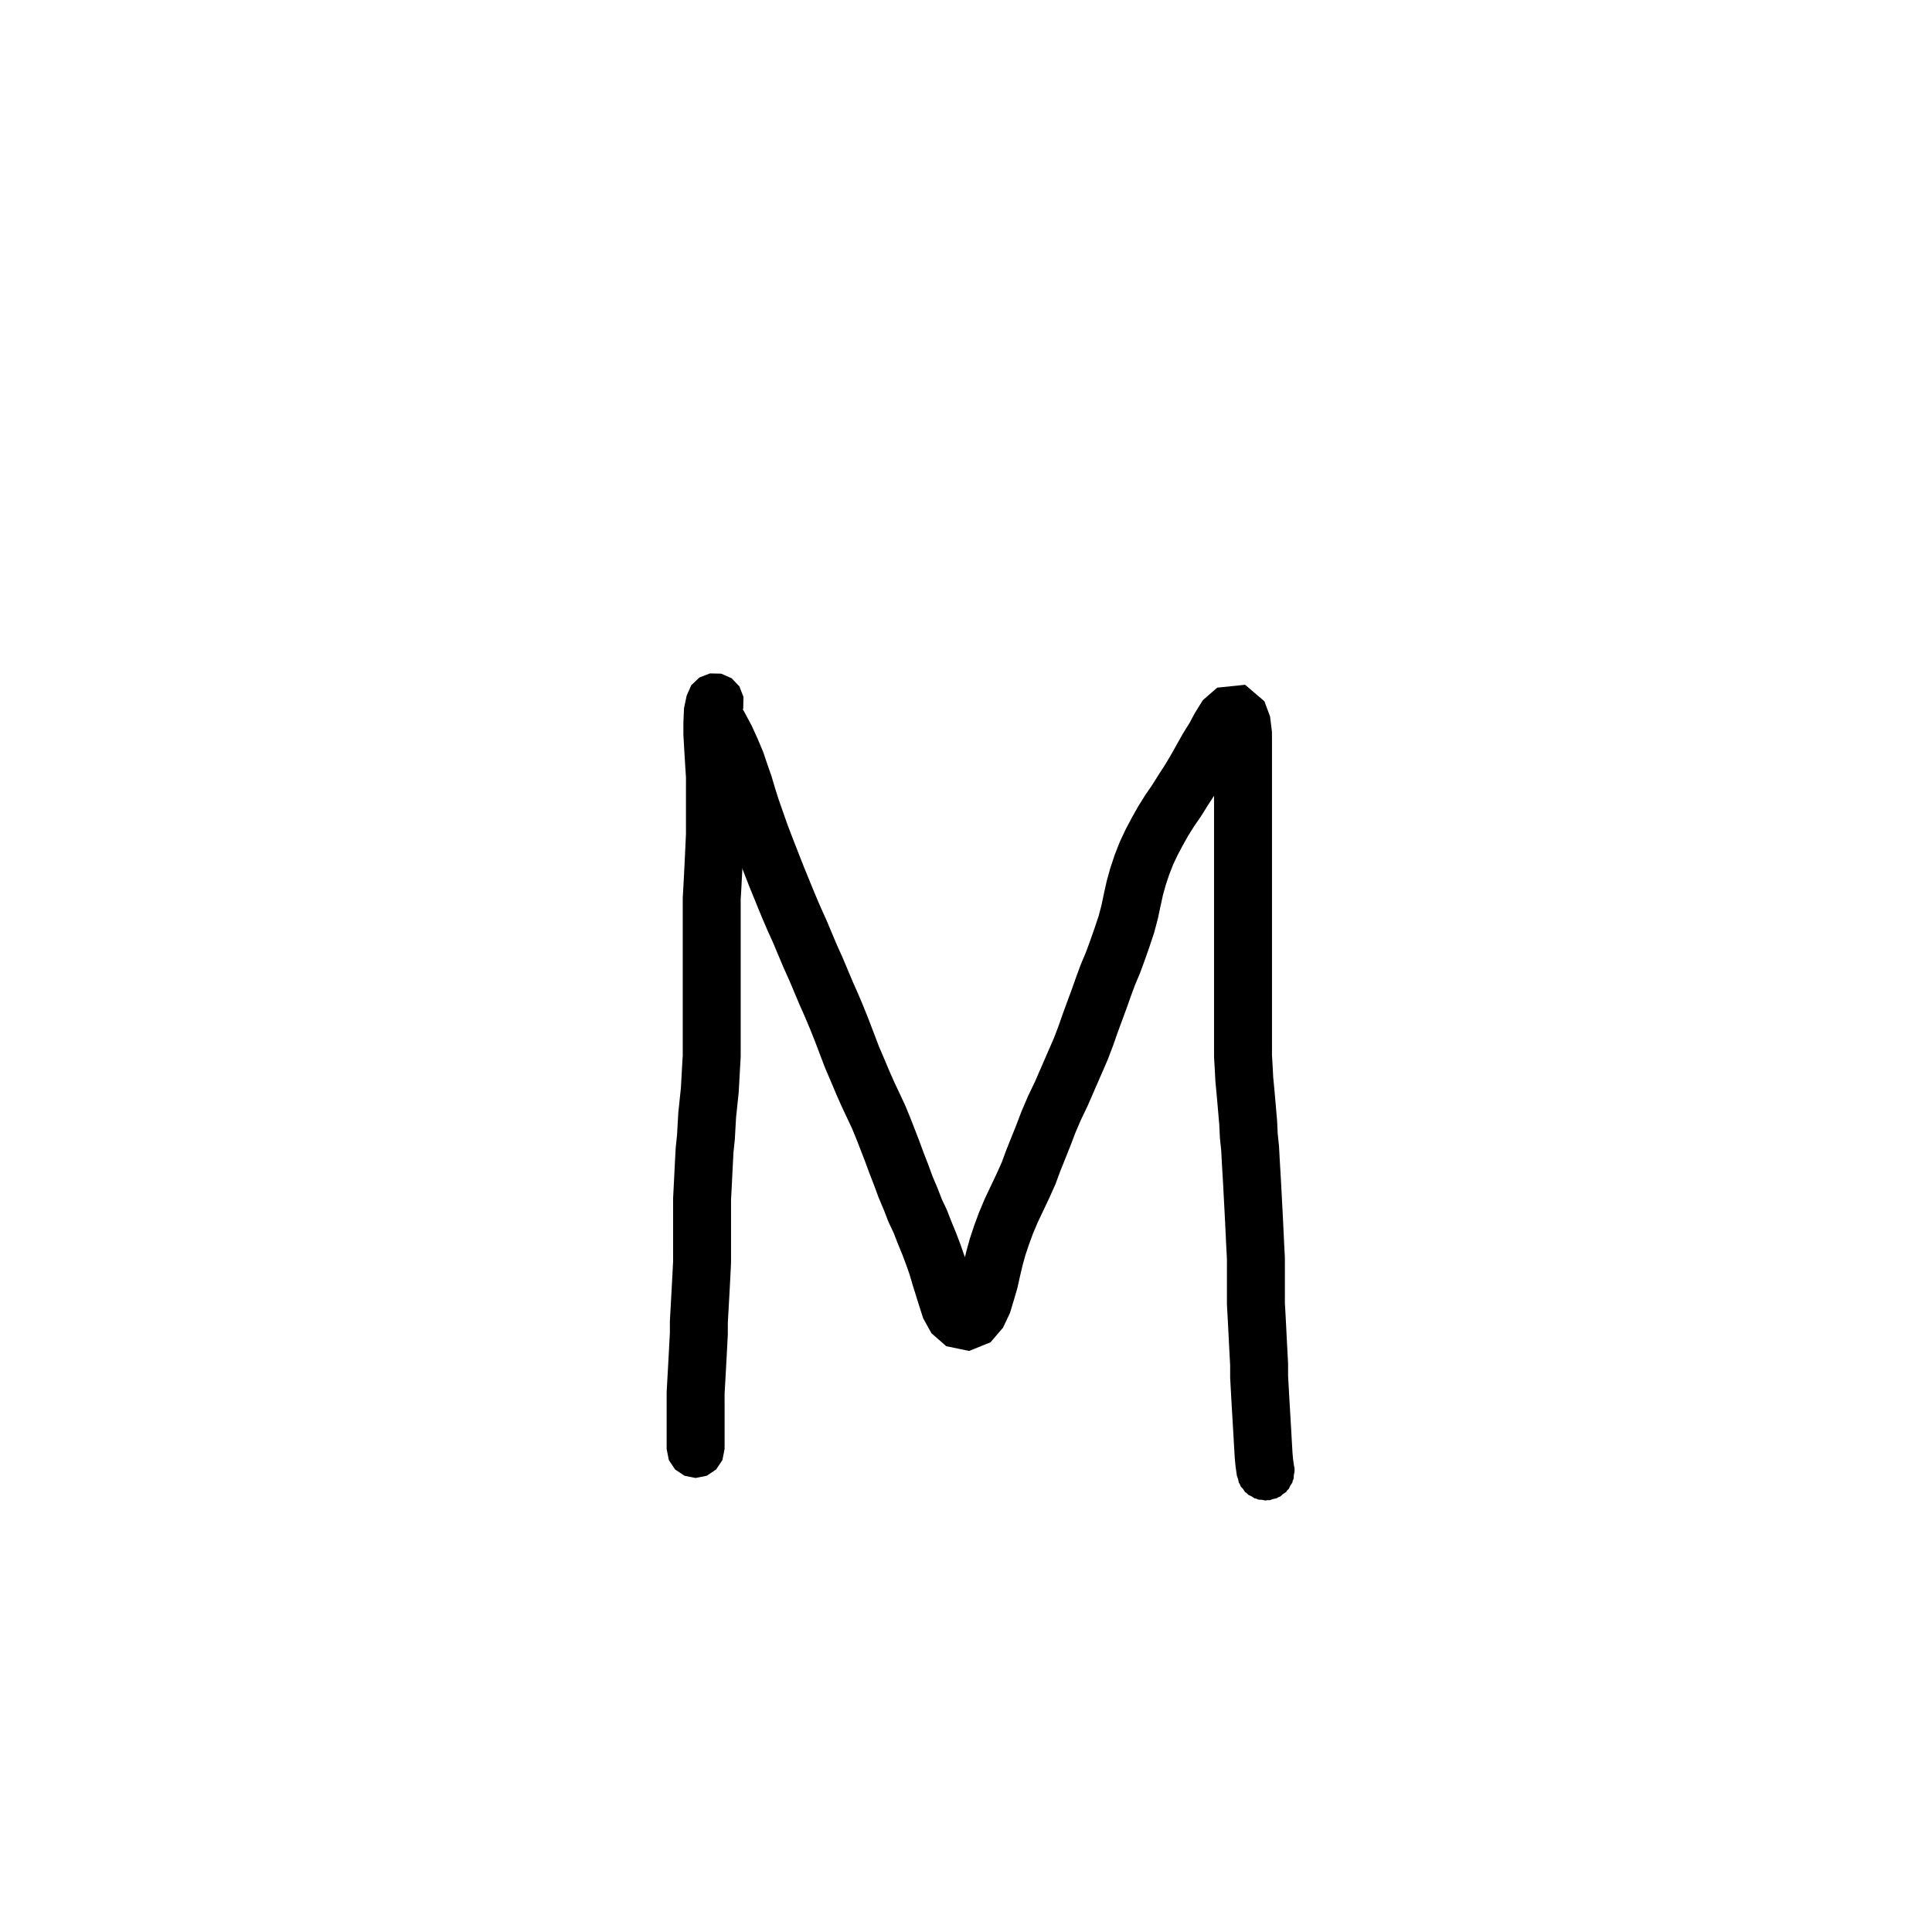
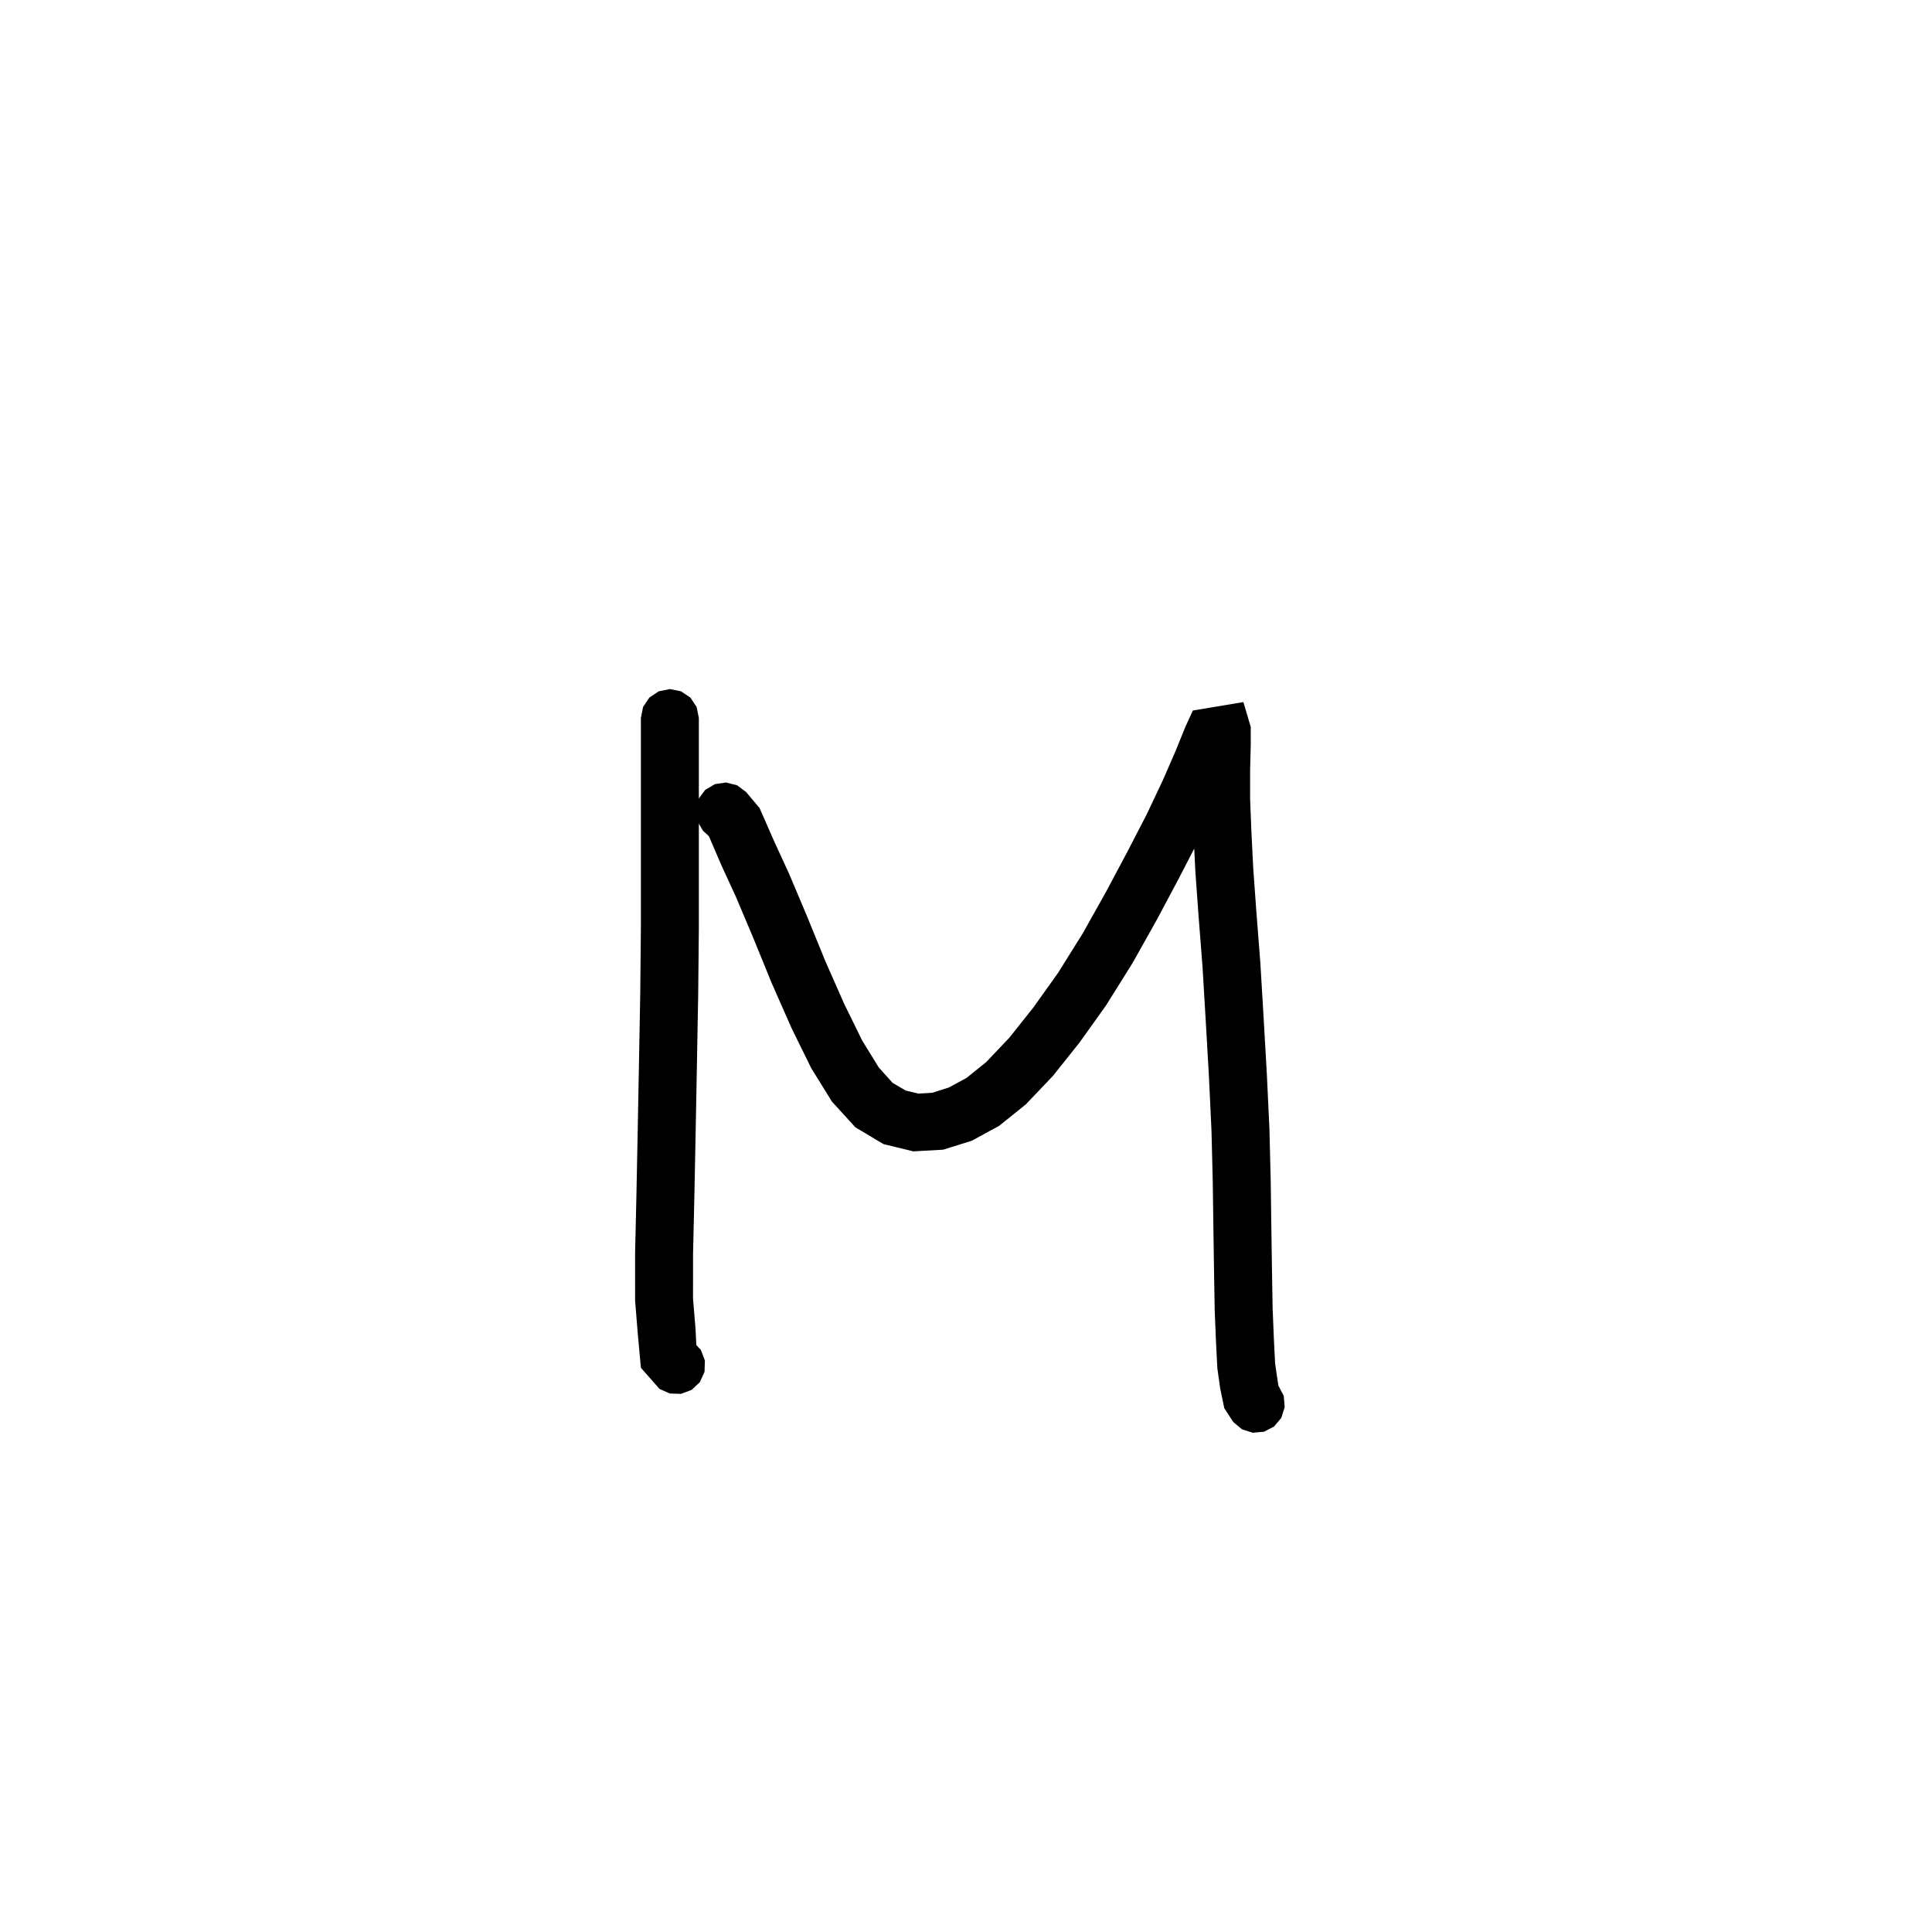
<svg xmlns="http://www.w3.org/2000/svg" viewBox="0 0 300 300" width="300" height="300">
-   <path d="M 106.623 108.024 L 106.215 109.959 L 106.116 112.214 L 106.118 114.132 L 106.223 115.964 L 106.324 117.672 L 106.424 119.281 L 106.518 120.741 L 106.516 122.2 L 106.516 123.9 L 106.516 125.7 L 106.516 127.6 L 106.517 129.493 L 106.42 131.591 L 106.321 133.681 L 106.222 135.67 L 106.123 137.55 L 106.018 139.359 L 106.016 141 L 106.016 142.5 L 106.016 144 L 106.016 145.7 L 106.016 147.6 L 106.016 149.7 L 106.016 152 L 106.016 154.3 L 106.016 156.6 L 106.016 158.7 L 106.016 160.6 L 106.016 162.3 L 106.018 163.868 L 105.923 165.443 L 105.823 167.25 L 105.73 168.936 L 105.54 170.729 L 105.331 172.726 L 105.223 174.543 L 105.13 176.236 L 104.93 178.136 L 104.822 180.063 L 104.721 182.075 L 104.622 184.07 L 104.517 186.082 L 104.516 188.1 L 104.516 190.1 L 104.516 192 L 104.516 194 L 104.517 195.888 L 104.422 197.77 L 104.322 199.657 L 104.223 201.45 L 104.123 203.25 L 104.017 205.175 L 104.017 206.978 L 103.922 208.763 L 103.822 210.657 L 103.723 212.45 L 103.623 214.25 L 103.517 216.171 L 103.516 218 L 103.516 219.7 L 103.516 221.4 L 103.516 222.8 L 103.516 224.167 L 103.516 225 L 103.858 226.722 L 104.834 228.182 L 106.294 229.157 L 108.016 229.5 L 109.738 229.157 L 111.198 228.182 L 112.173 226.722 L 112.516 225 L 112.516 224.167 L 112.516 222.8 L 112.516 221.4 L 112.516 219.7 L 112.516 218 L 112.514 216.429 L 112.609 214.75 L 112.709 212.95 L 112.809 211.143 L 112.909 209.237 L 113.014 207.222 L 113.014 205.425 L 113.109 203.75 L 113.209 201.95 L 113.309 200.143 L 113.41 198.23 L 113.514 196.112 L 113.516 194 L 113.516 192 L 113.516 190.1 L 113.516 188.1 L 113.514 186.318 L 113.61 184.53 L 113.71 182.525 L 113.809 180.537 L 113.901 178.864 L 114.101 176.964 L 114.208 175.057 L 114.3 173.474 L 114.491 171.671 L 114.701 169.664 L 114.809 167.75 L 114.908 165.957 L 115.014 164.132 L 115.016 162.3 L 115.016 160.6 L 115.016 158.7 L 115.016 156.6 L 115.016 154.3 L 115.016 152 L 115.016 149.7 L 115.016 147.6 L 115.016 145.7 L 115.016 144 L 115.016 142.5 L 115.016 141 L 115.013 139.641 L 115.109 138.05 L 115.21 136.13 L 115.31 134.119 L 115.411 132.009 L 115.514 129.707 L 115.516 127.6 L 115.516 125.7 L 115.516 123.9 L 115.516 122.2 L 115.513 120.459 L 115.407 118.719 L 115.307 117.128 L 115.208 115.436 L 115.114 113.868 L 115.115 112.386 L 115.15 111.041 L 115.408 109.976 L 115.448 108.221 L 114.812 106.584 L 113.599 105.315 L 111.992 104.607 L 110.236 104.568 L 108.6 105.204 L 107.331 106.417 Z" fill="black" fill-rule="nonzero" />
-   <path d="M 107.554 114.633 L 108.657 116.679 L 109.393 118.304 L 110.107 119.993 L 110.659 121.659 L 111.234 123.285 L 111.712 124.915 L 112.347 126.923 L 113.068 128.987 L 113.79 131.046 L 114.618 133.222 L 115.525 135.54 L 116.437 137.871 L 117.351 140.104 L 118.265 142.338 L 119.195 144.509 L 120.09 146.498 L 120.868 148.346 L 121.69 150.298 L 122.59 152.298 L 123.368 154.146 L 124.185 156.086 L 124.985 157.886 L 125.752 159.708 L 126.524 161.636 L 127.31 163.702 L 128.144 165.888 L 129.074 168.06 L 129.885 169.986 L 130.723 171.871 L 131.544 173.616 L 132.298 175.216 L 132.937 176.771 L 133.622 178.531 L 134.307 180.293 L 135.007 182.193 L 135.707 183.993 L 136.43 185.952 L 137.245 187.891 L 137.979 189.773 L 138.779 191.473 L 139.437 193.171 L 140.129 194.849 L 140.687 196.338 L 141.234 197.885 L 141.709 199.505 L 142.22 201.142 L 142.72 202.742 L 143.358 204.721 L 144.636 207.027 L 146.93 209.034 L 150.487 209.775 L 153.804 208.432 L 155.748 206.158 L 156.829 203.88 L 157.433 201.87 L 157.974 200.021 L 158.402 198.103 L 158.774 196.521 L 159.219 194.915 L 159.761 193.292 L 160.401 191.552 L 161.123 189.838 L 161.982 188.026 L 162.901 186.086 L 163.879 183.908 L 164.616 181.915 L 165.394 179.971 L 166.208 177.936 L 166.987 175.888 L 167.812 173.962 L 168.909 171.669 L 169.942 169.294 L 170.942 166.994 L 171.981 164.604 L 172.842 162.346 L 173.551 160.32 L 174.238 158.456 L 174.948 156.528 L 175.548 154.828 L 176.201 153.052 L 177.001 151.152 L 177.751 149.12 L 178.474 147.054 L 179.226 144.793 L 179.794 142.637 L 180.214 140.651 L 180.581 138.991 L 181.019 137.415 L 181.548 135.828 L 182.152 134.273 L 182.841 132.812 L 183.666 131.255 L 184.485 129.797 L 185.378 128.369 L 186.478 126.769 L 187.512 125.116 L 188.644 123.365 L 189.715 121.545 L 190.638 119.906 L 191.485 118.397 L 192.507 116.76 L 193.331 115.219 L 193.859 114.273 L 193.422 114.622 L 190.493 114.869 L 188.494 113.306 L 188.416 113.143 L 188.524 114.172 L 188.516 115.5 L 188.516 117.1 L 188.516 118.7 L 188.516 120.4 L 188.516 122.1 L 188.516 123.8 L 188.516 125.4 L 188.516 127 L 188.516 128.5 L 188.516 130 L 188.516 131.7 L 188.516 133.4 L 188.516 135.2 L 188.516 137 L 188.516 138.8 L 188.516 140.4 L 188.516 142.1 L 188.516 143.7 L 188.516 145.3 L 188.516 146.9 L 188.516 148.5 L 188.516 150.3 L 188.516 152.1 L 188.516 153.9 L 188.516 155.8 L 188.516 157.7 L 188.516 159.3 L 188.516 160.9 L 188.516 162.5 L 188.518 164.141 L 188.623 165.95 L 188.728 167.937 L 188.934 170.107 L 189.133 172.39 L 189.326 174.606 L 189.428 176.737 L 189.63 178.654 L 189.723 180.45 L 189.823 182.164 L 189.923 183.85 L 190.022 185.737 L 190.122 187.637 L 190.221 189.525 L 190.321 191.614 L 190.421 193.725 L 190.517 195.518 L 190.516 197.3 L 190.516 199 L 190.516 200.7 L 190.517 202.529 L 190.622 204.443 L 190.722 206.33 L 190.822 208.33 L 190.922 210.237 L 191.017 212.018 L 191.017 213.922 L 191.123 215.85 L 191.223 217.657 L 191.323 219.364 L 191.423 221.064 L 191.523 222.757 L 191.623 224.557 L 191.727 226.321 L 191.848 227.636 L 192.061 229.136 L 192.643 230.793 L 193.816 232.1 L 195.399 232.859 L 197.152 232.955 L 198.808 232.372 L 200.116 231.2 L 200.875 229.617 L 200.97 227.864 L 200.784 226.564 L 200.704 225.679 L 200.608 224.043 L 200.508 222.243 L 200.408 220.536 L 200.308 218.836 L 200.208 217.143 L 200.109 215.35 L 200.014 213.678 L 200.014 211.782 L 199.909 209.763 L 199.81 207.87 L 199.71 205.87 L 199.609 203.957 L 199.514 202.271 L 199.516 200.7 L 199.516 199 L 199.516 197.3 L 199.514 195.282 L 199.41 193.275 L 199.311 191.186 L 199.21 189.075 L 199.109 187.163 L 199.009 185.263 L 198.909 183.35 L 198.808 181.636 L 198.709 179.95 L 198.602 177.946 L 198.403 176.063 L 198.305 173.994 L 198.099 171.61 L 197.897 169.293 L 197.703 167.263 L 197.609 165.45 L 197.513 163.859 L 197.516 162.5 L 197.516 160.9 L 197.516 159.3 L 197.516 157.7 L 197.516 155.8 L 197.516 153.9 L 197.516 152.1 L 197.516 150.3 L 197.516 148.5 L 197.516 146.9 L 197.516 145.3 L 197.516 143.7 L 197.516 142.1 L 197.516 140.4 L 197.516 138.8 L 197.516 137 L 197.516 135.2 L 197.516 133.4 L 197.516 131.7 L 197.516 130 L 197.516 128.5 L 197.516 127 L 197.516 125.4 L 197.516 123.8 L 197.516 122.1 L 197.516 120.4 L 197.516 118.7 L 197.516 117.1 L 197.516 115.5 L 197.507 113.628 L 197.216 111.257 L 196.338 108.894 L 193.339 106.331 L 189.009 106.778 L 186.772 108.727 L 185.501 110.781 L 184.724 112.24 L 183.746 113.803 L 182.794 115.494 L 181.916 117.055 L 180.987 118.635 L 179.919 120.284 L 178.953 121.831 L 177.853 123.431 L 176.746 125.203 L 175.765 126.945 L 174.791 128.788 L 173.879 130.727 L 173.083 132.772 L 172.412 134.785 L 171.85 136.809 L 171.417 138.749 L 171.037 140.563 L 170.605 142.207 L 169.957 144.146 L 169.28 146.08 L 168.63 147.848 L 167.83 149.748 L 167.083 151.772 L 166.483 153.472 L 165.793 155.344 L 165.08 157.28 L 164.39 159.254 L 163.651 161.196 L 162.689 163.406 L 161.689 165.706 L 160.722 167.931 L 159.619 170.238 L 158.644 172.512 L 157.824 174.664 L 157.037 176.629 L 156.216 178.685 L 155.552 180.492 L 154.73 182.314 L 153.849 184.174 L 152.908 186.162 L 152.03 188.248 L 151.27 190.308 L 150.612 192.285 L 150.057 194.279 L 149.629 196.097 L 149.257 197.779 L 148.798 199.33 L 148.402 200.72 L 148.083 201.442 L 148.227 201.368 L 149.545 200.825 L 151.301 201.166 L 151.795 201.573 L 151.674 201.279 L 151.311 200.058 L 150.811 198.458 L 150.322 196.895 L 149.797 195.115 L 149.145 193.262 L 148.502 191.551 L 147.794 189.829 L 147.052 187.927 L 146.252 186.227 L 145.586 184.509 L 144.801 182.648 L 144.124 180.807 L 143.424 179.007 L 142.724 177.107 L 142.01 175.269 L 141.294 173.429 L 140.533 171.584 L 139.687 169.784 L 138.908 168.129 L 138.146 166.414 L 137.357 164.54 L 136.487 162.512 L 135.721 160.498 L 134.908 158.364 L 134.079 156.292 L 133.246 154.314 L 132.446 152.514 L 131.663 150.654 L 130.841 148.702 L 129.941 146.702 L 129.163 144.854 L 128.341 142.902 L 127.436 140.891 L 126.567 138.862 L 125.681 136.696 L 124.794 134.529 L 123.906 132.26 L 123.013 129.978 L 122.242 127.954 L 121.563 126.013 L 120.885 124.077 L 120.319 122.285 L 119.797 120.515 L 119.172 118.741 L 118.524 116.807 L 117.638 114.696 L 116.707 112.654 L 115.478 110.367 L 114.36 109.013 L 112.809 108.19 L 111.061 108.023 L 109.382 108.538 L 108.028 109.656 L 107.205 111.207 L 107.039 112.955 Z M 201.016 228.5 L 201.016 228 L 200.673 226.278 L 199.698 224.818 L 198.238 223.843 L 196.516 223.5 L 194.794 223.843 L 193.334 224.818 L 192.358 226.278 L 192.016 228 L 192.016 228.5 L 192.358 230.222 L 193.334 231.682 L 194.794 232.657 L 196.516 233 L 198.238 232.657 L 199.698 231.682 L 200.673 230.222 Z" fill="black" fill-rule="nonzero" />
+   <path d="M 99.516 111.5 L 99.516 118.833 L 99.516 126.4 L 99.516 134.9 L 99.516 144.177 L 99.416 154.336 L 99.216 165.317 L 99.016 175.913 L 98.817 185.904 L 98.616 194.643 L 98.618 201.95 L 99.029 207.051 L 99.519 212.392 L 102.4 215.662 L 104 216.384 L 105.755 216.439 L 107.398 215.818 L 108.677 214.616 L 109.4 213.015 L 109.454 211.26 L 108.833 209.618 L 107.631 208.338 L 108.179 209.941 L 108.002 206.349 L 107.613 201.65 L 107.615 194.757 L 107.815 186.096 L 108.015 176.087 L 108.215 165.483 L 108.415 154.464 L 108.516 144.223 L 108.516 134.9 L 108.516 126.4 L 108.516 118.833 L 108.516 111.5 L 108.173 109.778 L 107.198 108.318 L 105.738 107.343 L 104.016 107 L 102.294 107.343 L 100.834 108.318 L 99.858 109.778 Z" fill="black" fill-rule="nonzero" />
+   <path d="M 109.171 129.01 L 110.079 129.847 L 112.008 134.338 L 114.295 139.307 L 116.959 145.624 L 119.873 152.758 L 122.935 159.696 L 125.968 165.86 L 129.188 171.063 L 132.829 175.052 L 137.189 177.656 L 141.814 178.782 L 146.449 178.522 L 150.888 177.136 L 155.136 174.828 L 159.286 171.49 L 163.516 167.047 L 167.612 161.905 L 171.76 156.096 L 175.887 149.493 L 179.664 142.759 L 183.001 136.49 L 186.148 130.398 L 188.811 124.765 L 190.862 120.048 L 192.359 116.356 L 193.211 114.471 L 186.159 114.781 L 185.217 113.122 L 185.216 115.532 L 185.116 119.547 L 185.117 124.194 L 185.32 129.403 L 185.624 135.479 L 186.128 142.438 L 186.726 150.107 L 187.223 158.463 L 187.722 167.135 L 188.119 175.564 L 188.316 183.488 L 188.416 190.764 L 188.516 197.471 L 188.617 203.425 L 188.82 208.404 L 189.034 212.501 L 189.475 215.63 L 190.108 218.672 L 191.502 220.811 L 192.845 221.942 L 194.519 222.472 L 196.268 222.322 L 197.827 221.514 L 198.957 220.171 L 199.488 218.497 L 199.338 216.748 L 198.53 215.189 L 198.59 215.662 L 198.356 214.17 L 197.998 211.699 L 197.811 207.996 L 197.614 203.175 L 197.515 197.329 L 197.415 190.636 L 197.315 183.312 L 197.113 175.236 L 196.709 166.665 L 196.208 157.937 L 195.705 149.493 L 195.103 141.762 L 194.607 134.921 L 194.311 128.998 L 194.115 124.006 L 194.115 119.653 L 194.215 115.668 L 194.214 112.878 L 193.073 109.019 L 185.221 110.329 L 184.072 112.844 L 182.569 116.552 L 180.62 121.035 L 178.084 126.402 L 175.031 132.31 L 171.767 138.441 L 168.144 144.907 L 164.271 151.104 L 160.42 156.495 L 156.715 161.153 L 153.145 164.91 L 150.095 167.372 L 147.343 168.864 L 144.782 169.678 L 142.617 169.818 L 140.642 169.344 L 138.602 168.148 L 136.443 165.737 L 133.863 161.54 L 131.097 155.904 L 128.158 149.242 L 125.272 142.176 L 122.537 135.693 L 120.223 130.662 L 117.952 125.486 L 115.86 122.99 L 114.454 121.939 L 112.752 121.506 L 111.014 121.758 L 109.505 122.655 L 108.454 124.062 L 108.022 125.763 L 108.273 127.501 Z" fill="black" fill-rule="nonzero" />
</svg>
